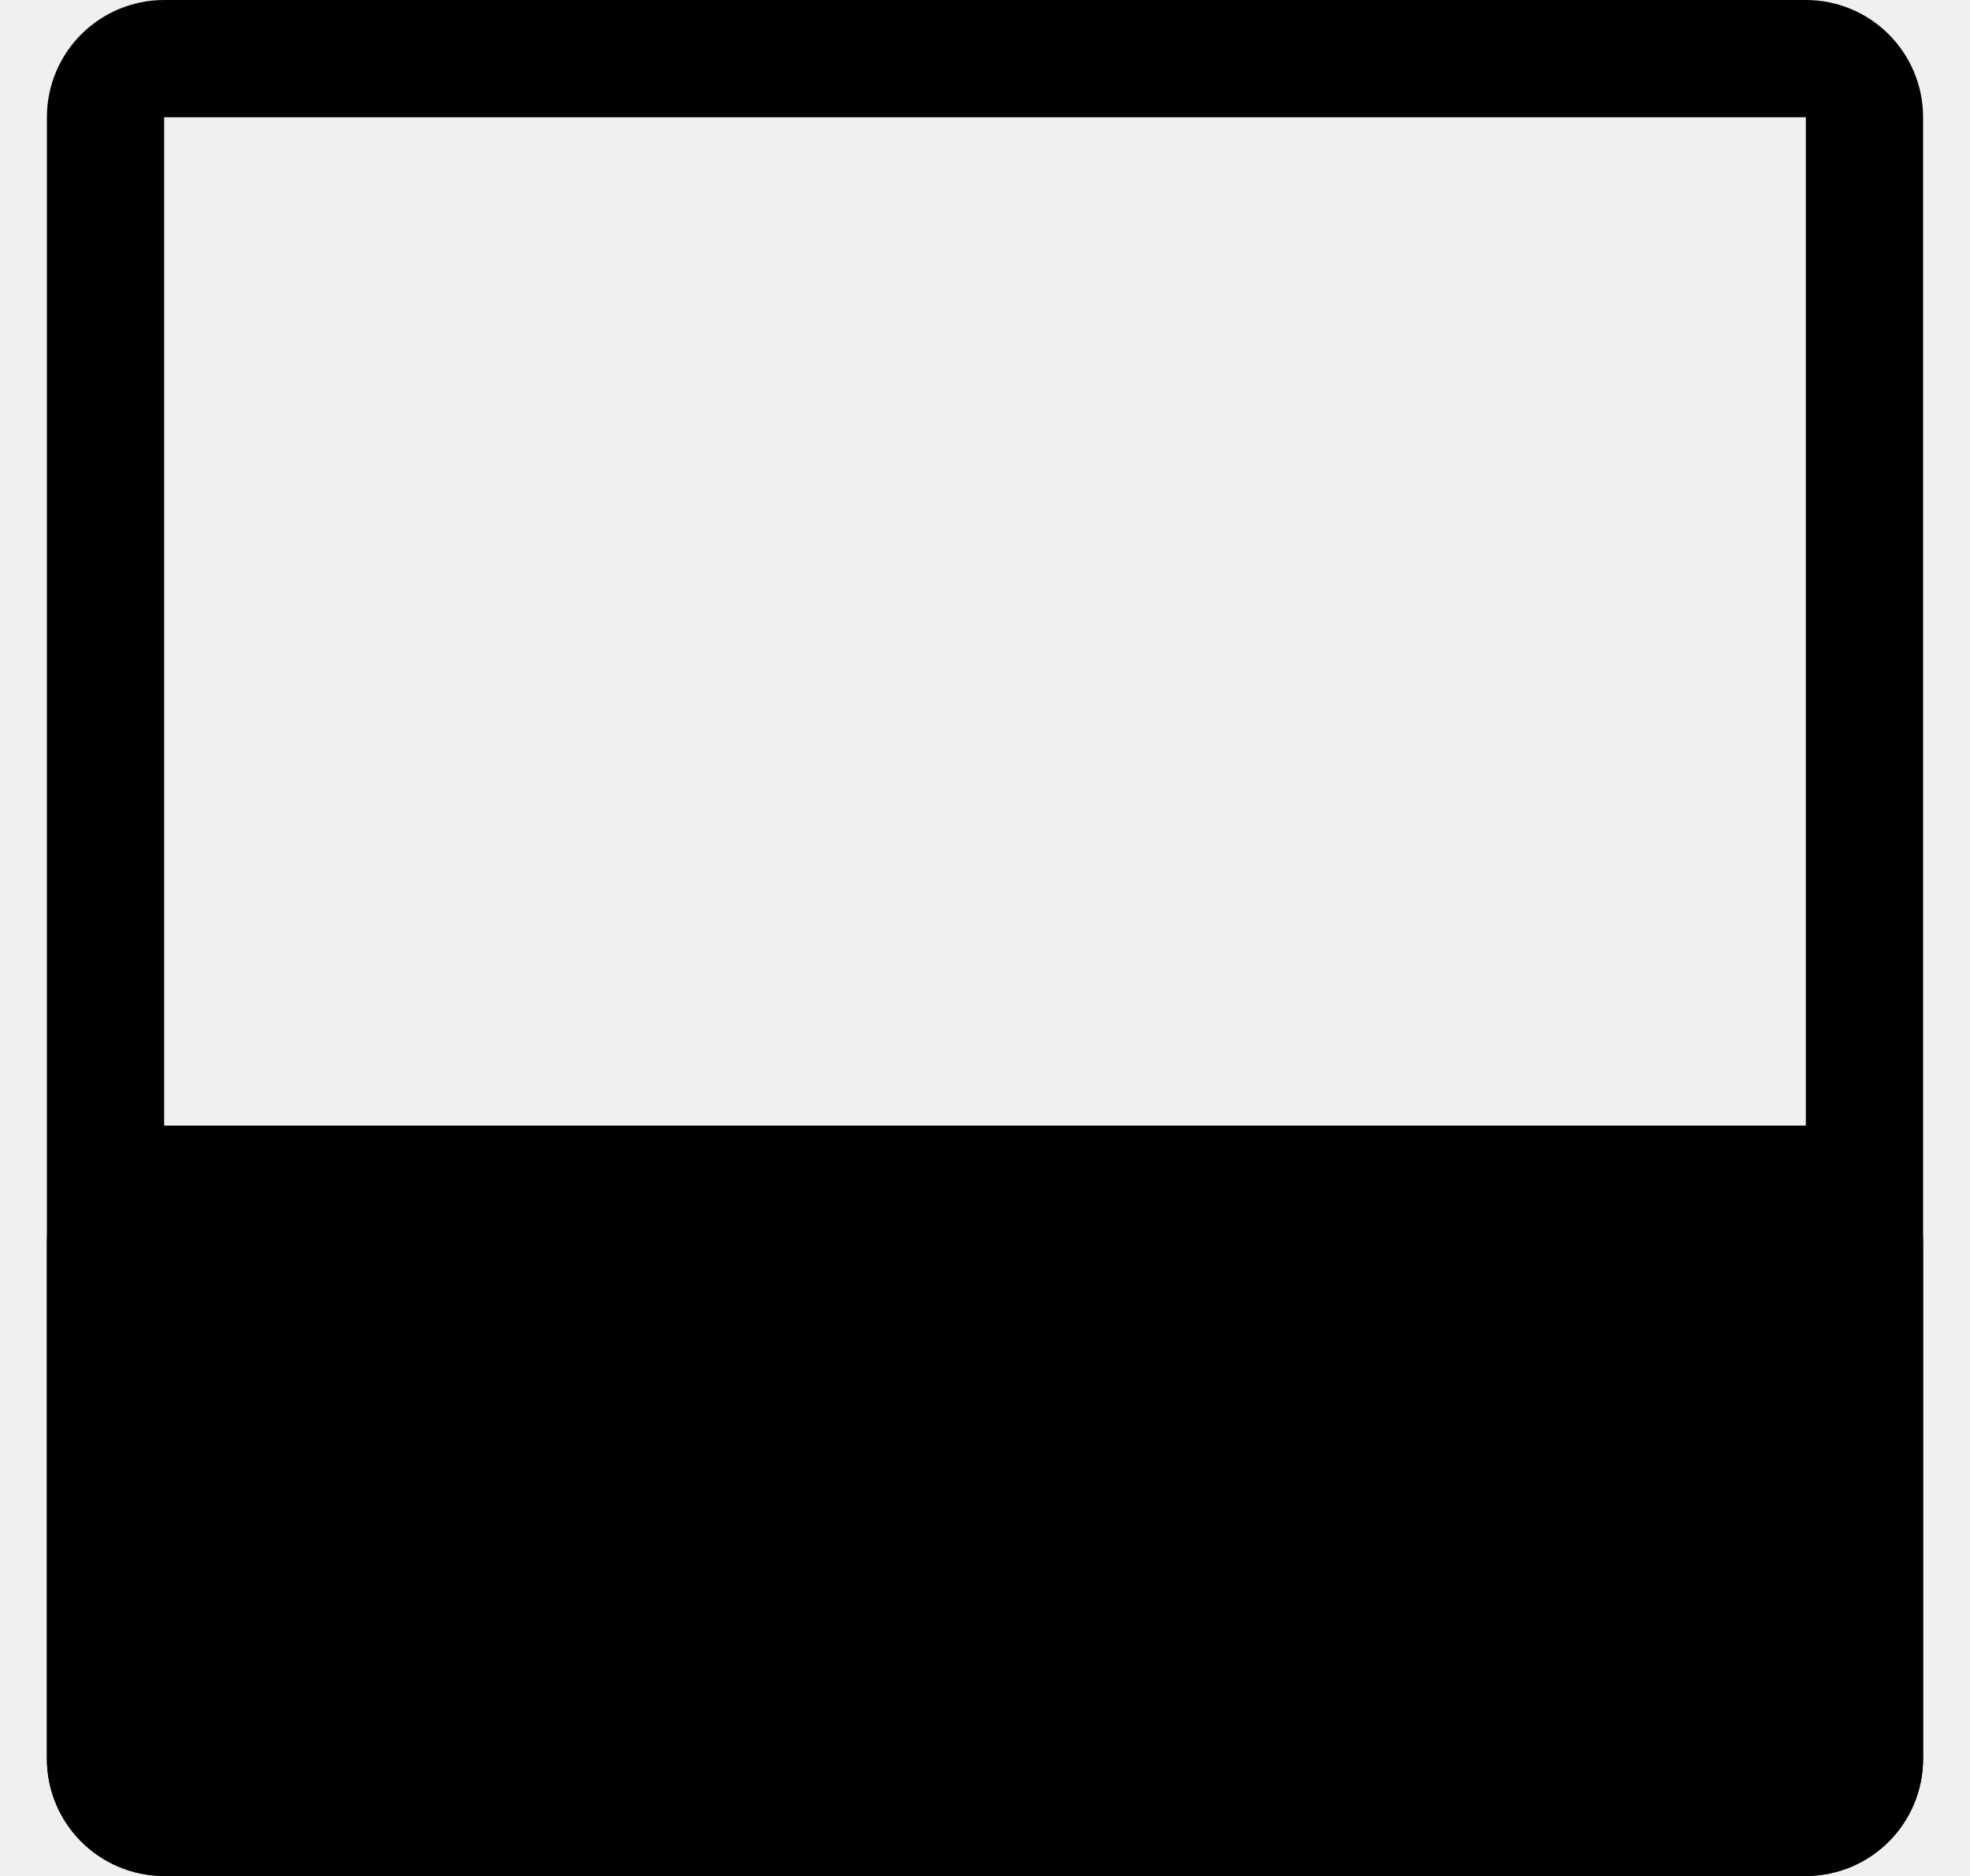
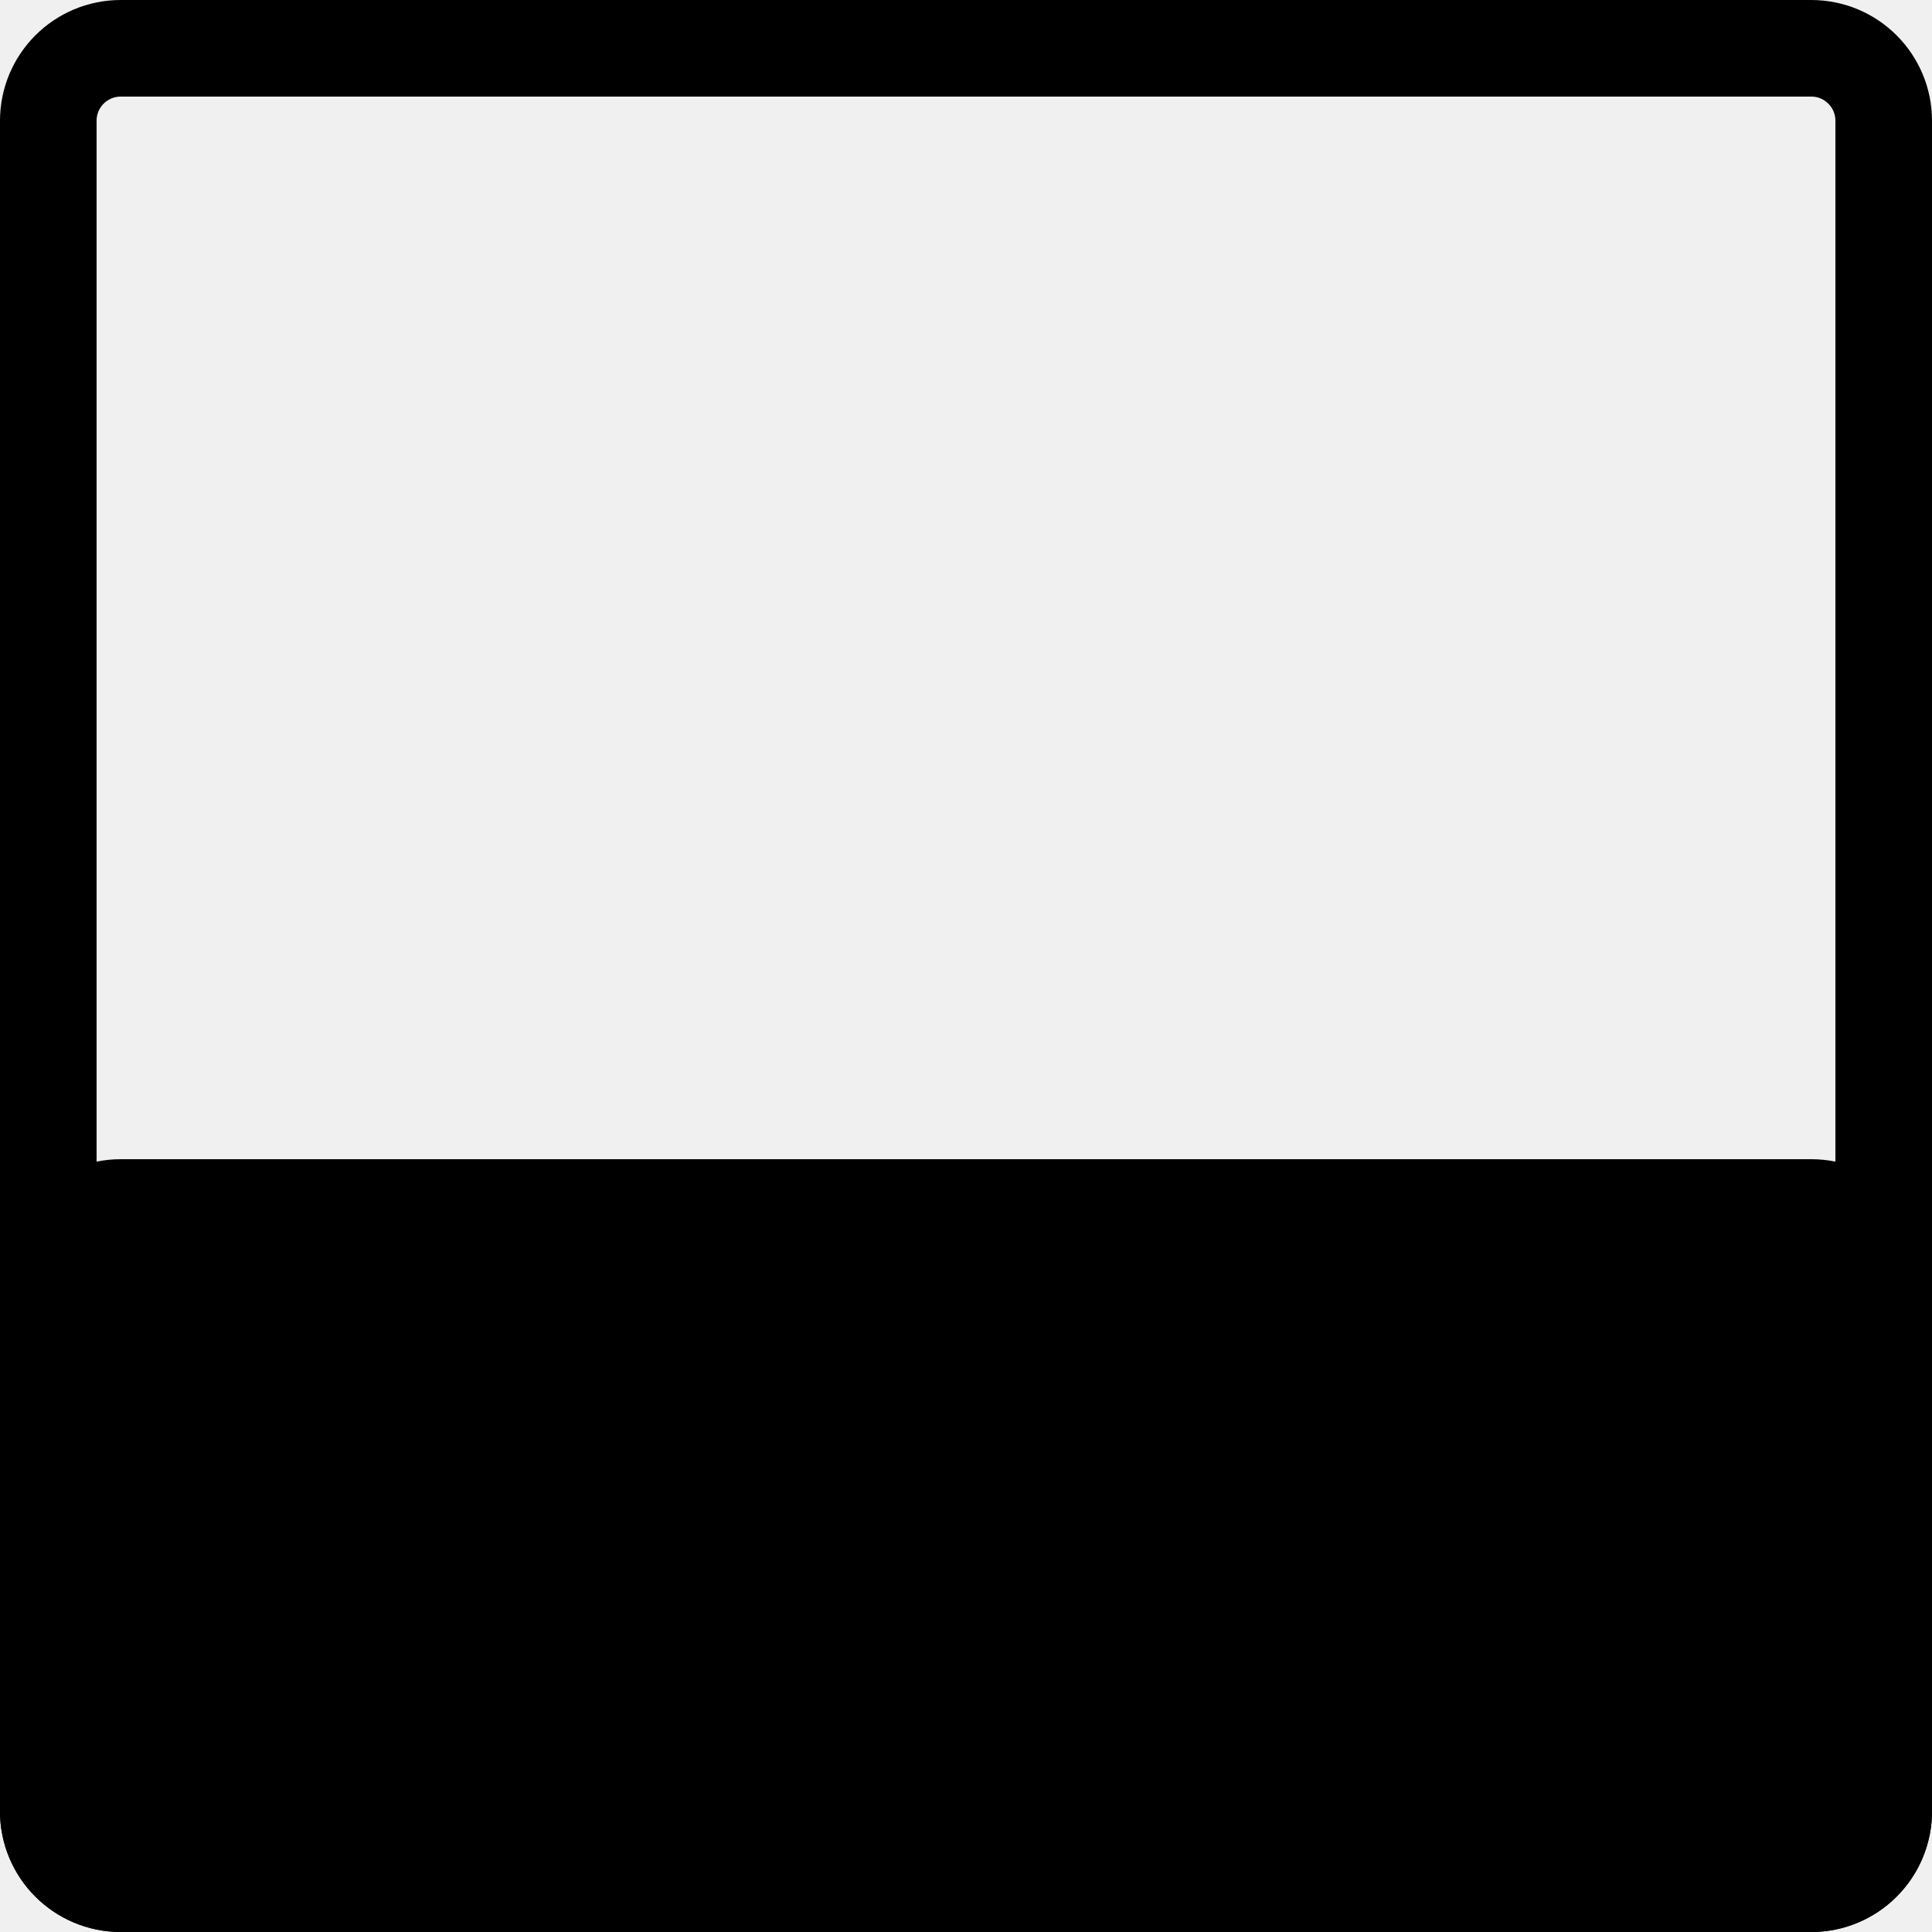
- <svg xmlns="http://www.w3.org/2000/svg" width="21" height="20" viewBox="0 0 21 20" fill="none">
-   <g clip-path="url(#clip0_230_29619)">
-     <rect width="20" height="20" transform="translate(0.5)" />
-     <rect x="1.125" y="0.625" width="18.75" height="18.75" rx="0.625" stroke="currentColor" stroke-width="1.25" />
-     <rect x="19.875" y="12.625" width="6.75" height="18.75" rx="0.625" transform="rotate(90 19.875 12.625)" fill="currentColor" stroke="currentColor" stroke-width="1.25" />
+ <svg xmlns="http://www.w3.org/2000/svg" width="20" height="20" viewBox="0 0 20 20" fill="none">
+   <g clip-path="url(#clip0_309_61081)">
+     <rect width="20" height="20" />
+     <rect x="0.5" y="0.5" width="19" height="19" rx="0.75" stroke="currentColor" />
+     <rect x="19.5" y="12.5" width="7" height="19" rx="0.75" transform="rotate(90 19.5 12.5)" fill="currentColor" stroke="currentColor" />
  </g>
  <defs>
-     <clipPath id="clip0_230_29619">
-       <rect width="20" height="20" fill="white" transform="translate(0.5)" />
+     <clipPath id="clip0_309_61081">
+       <rect width="20" height="20" fill="white" />
    </clipPath>
  </defs>
</svg>
